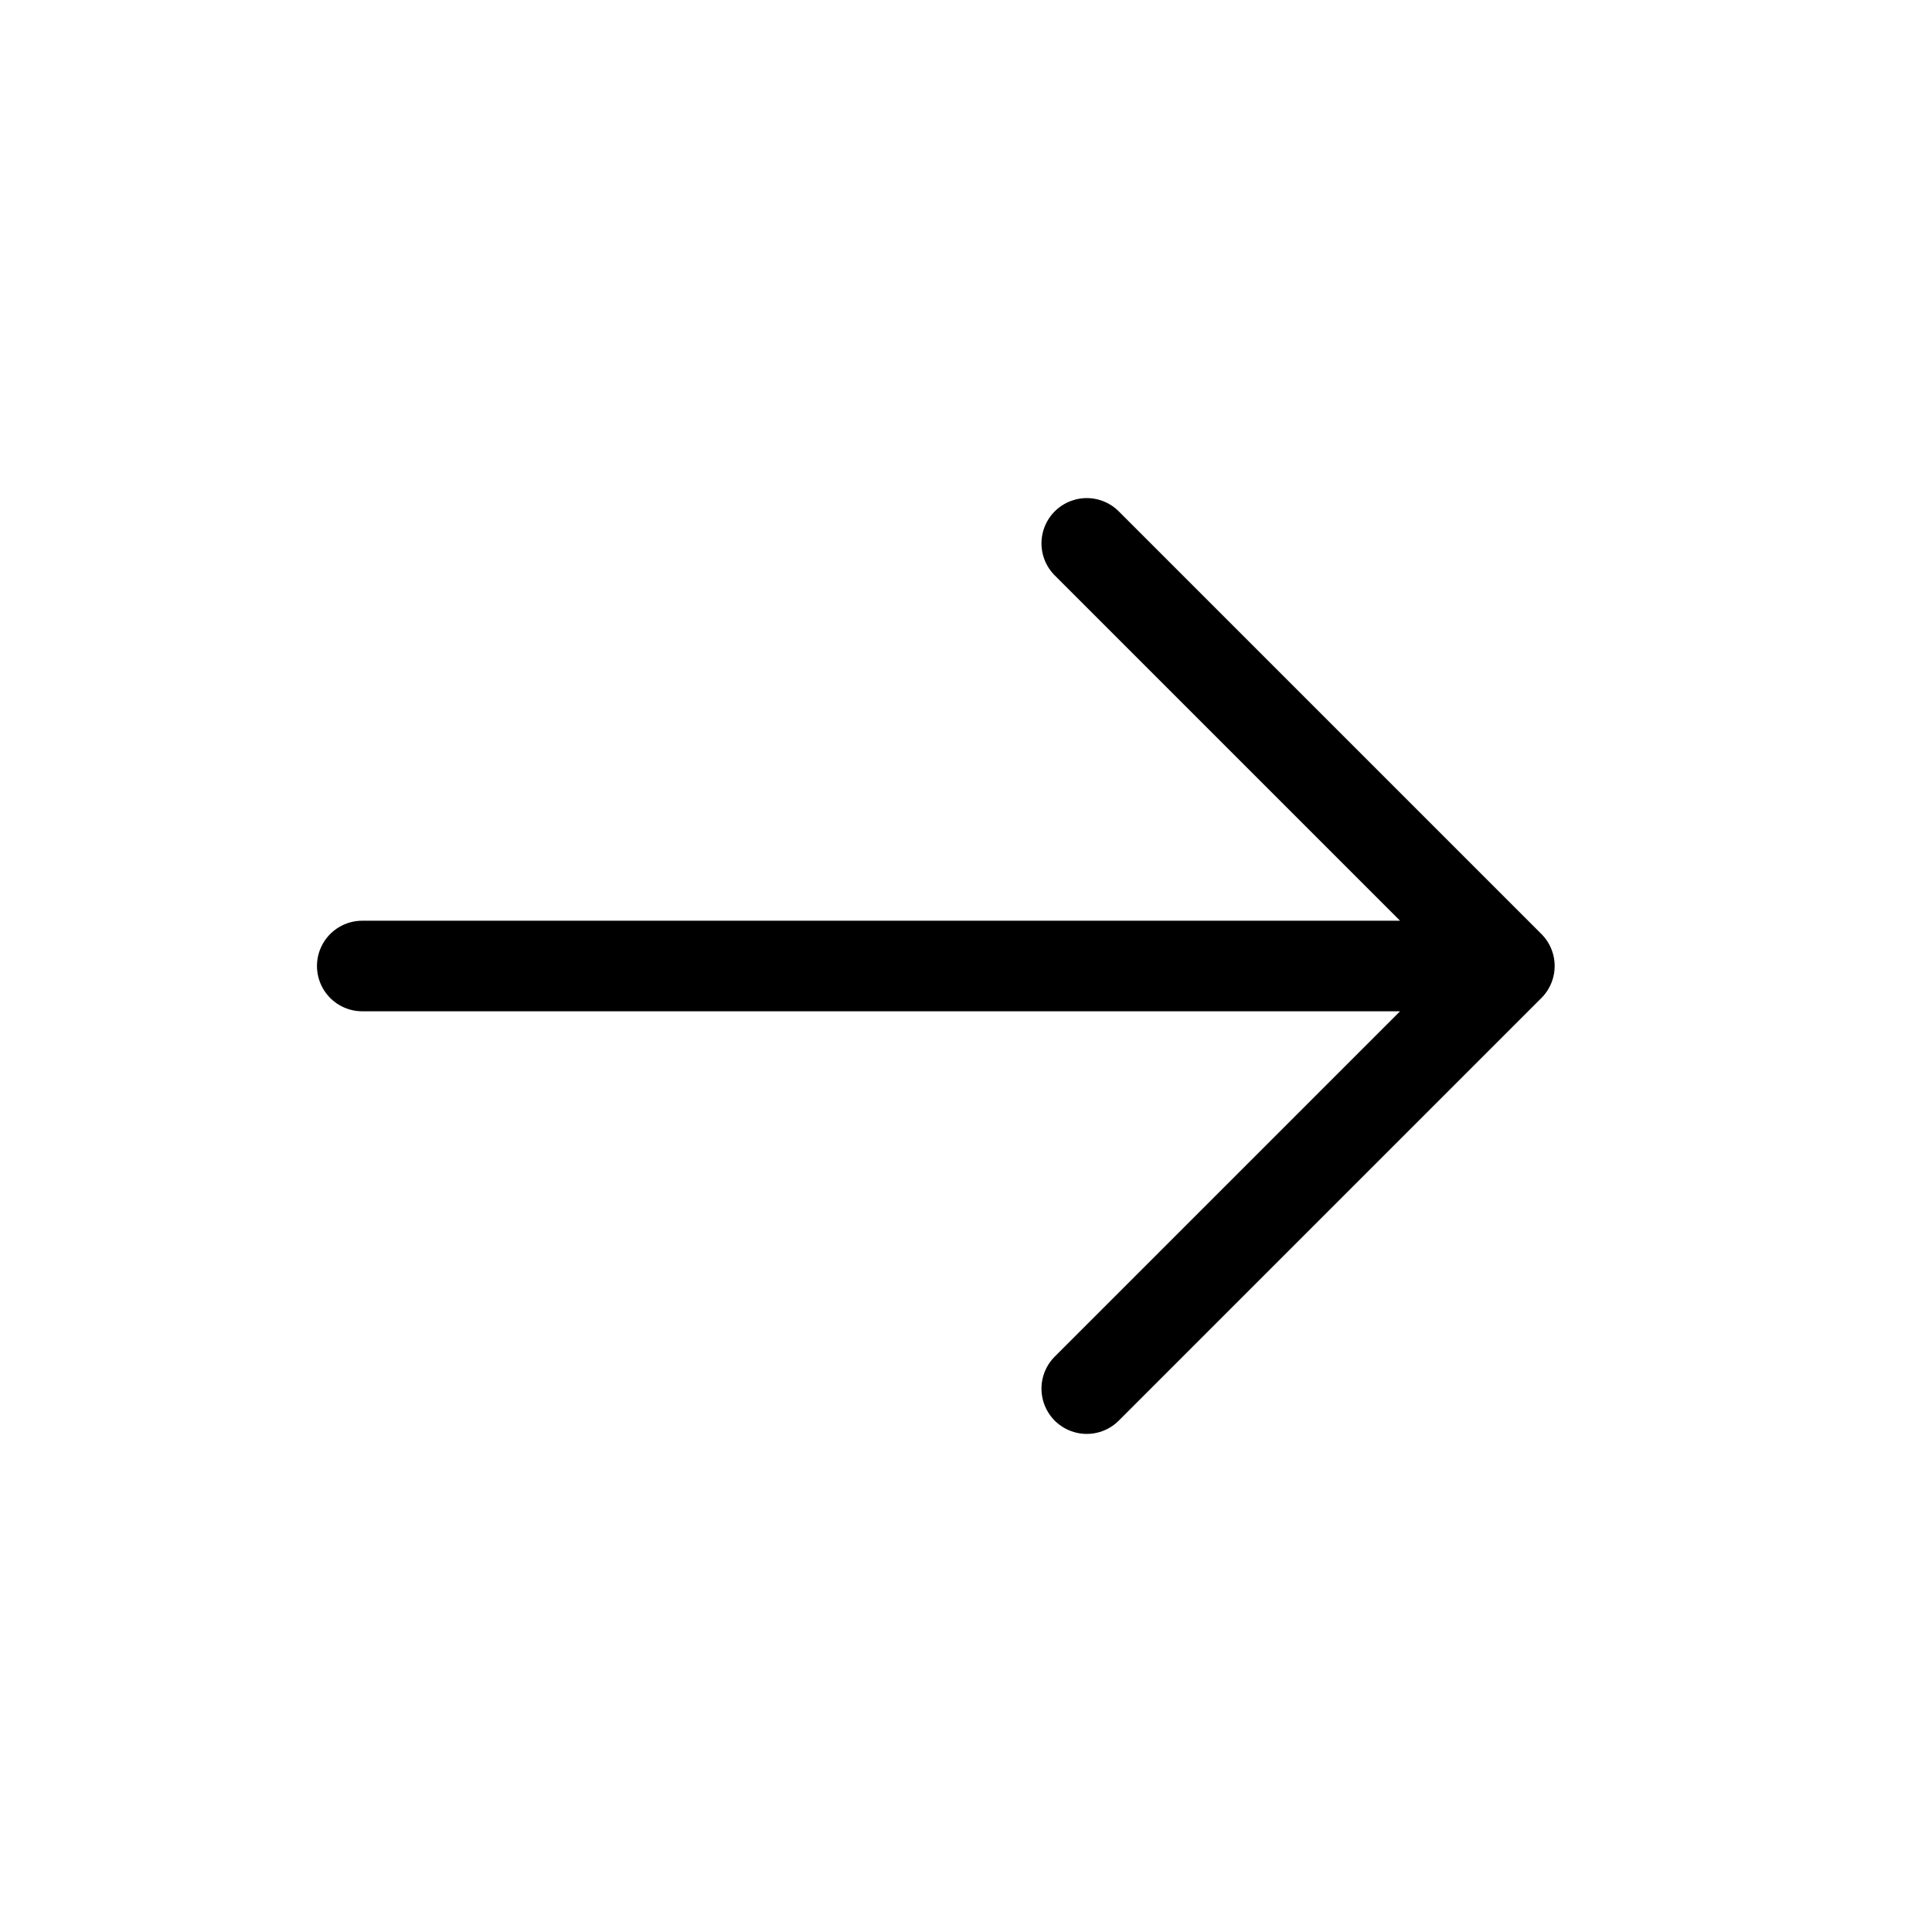
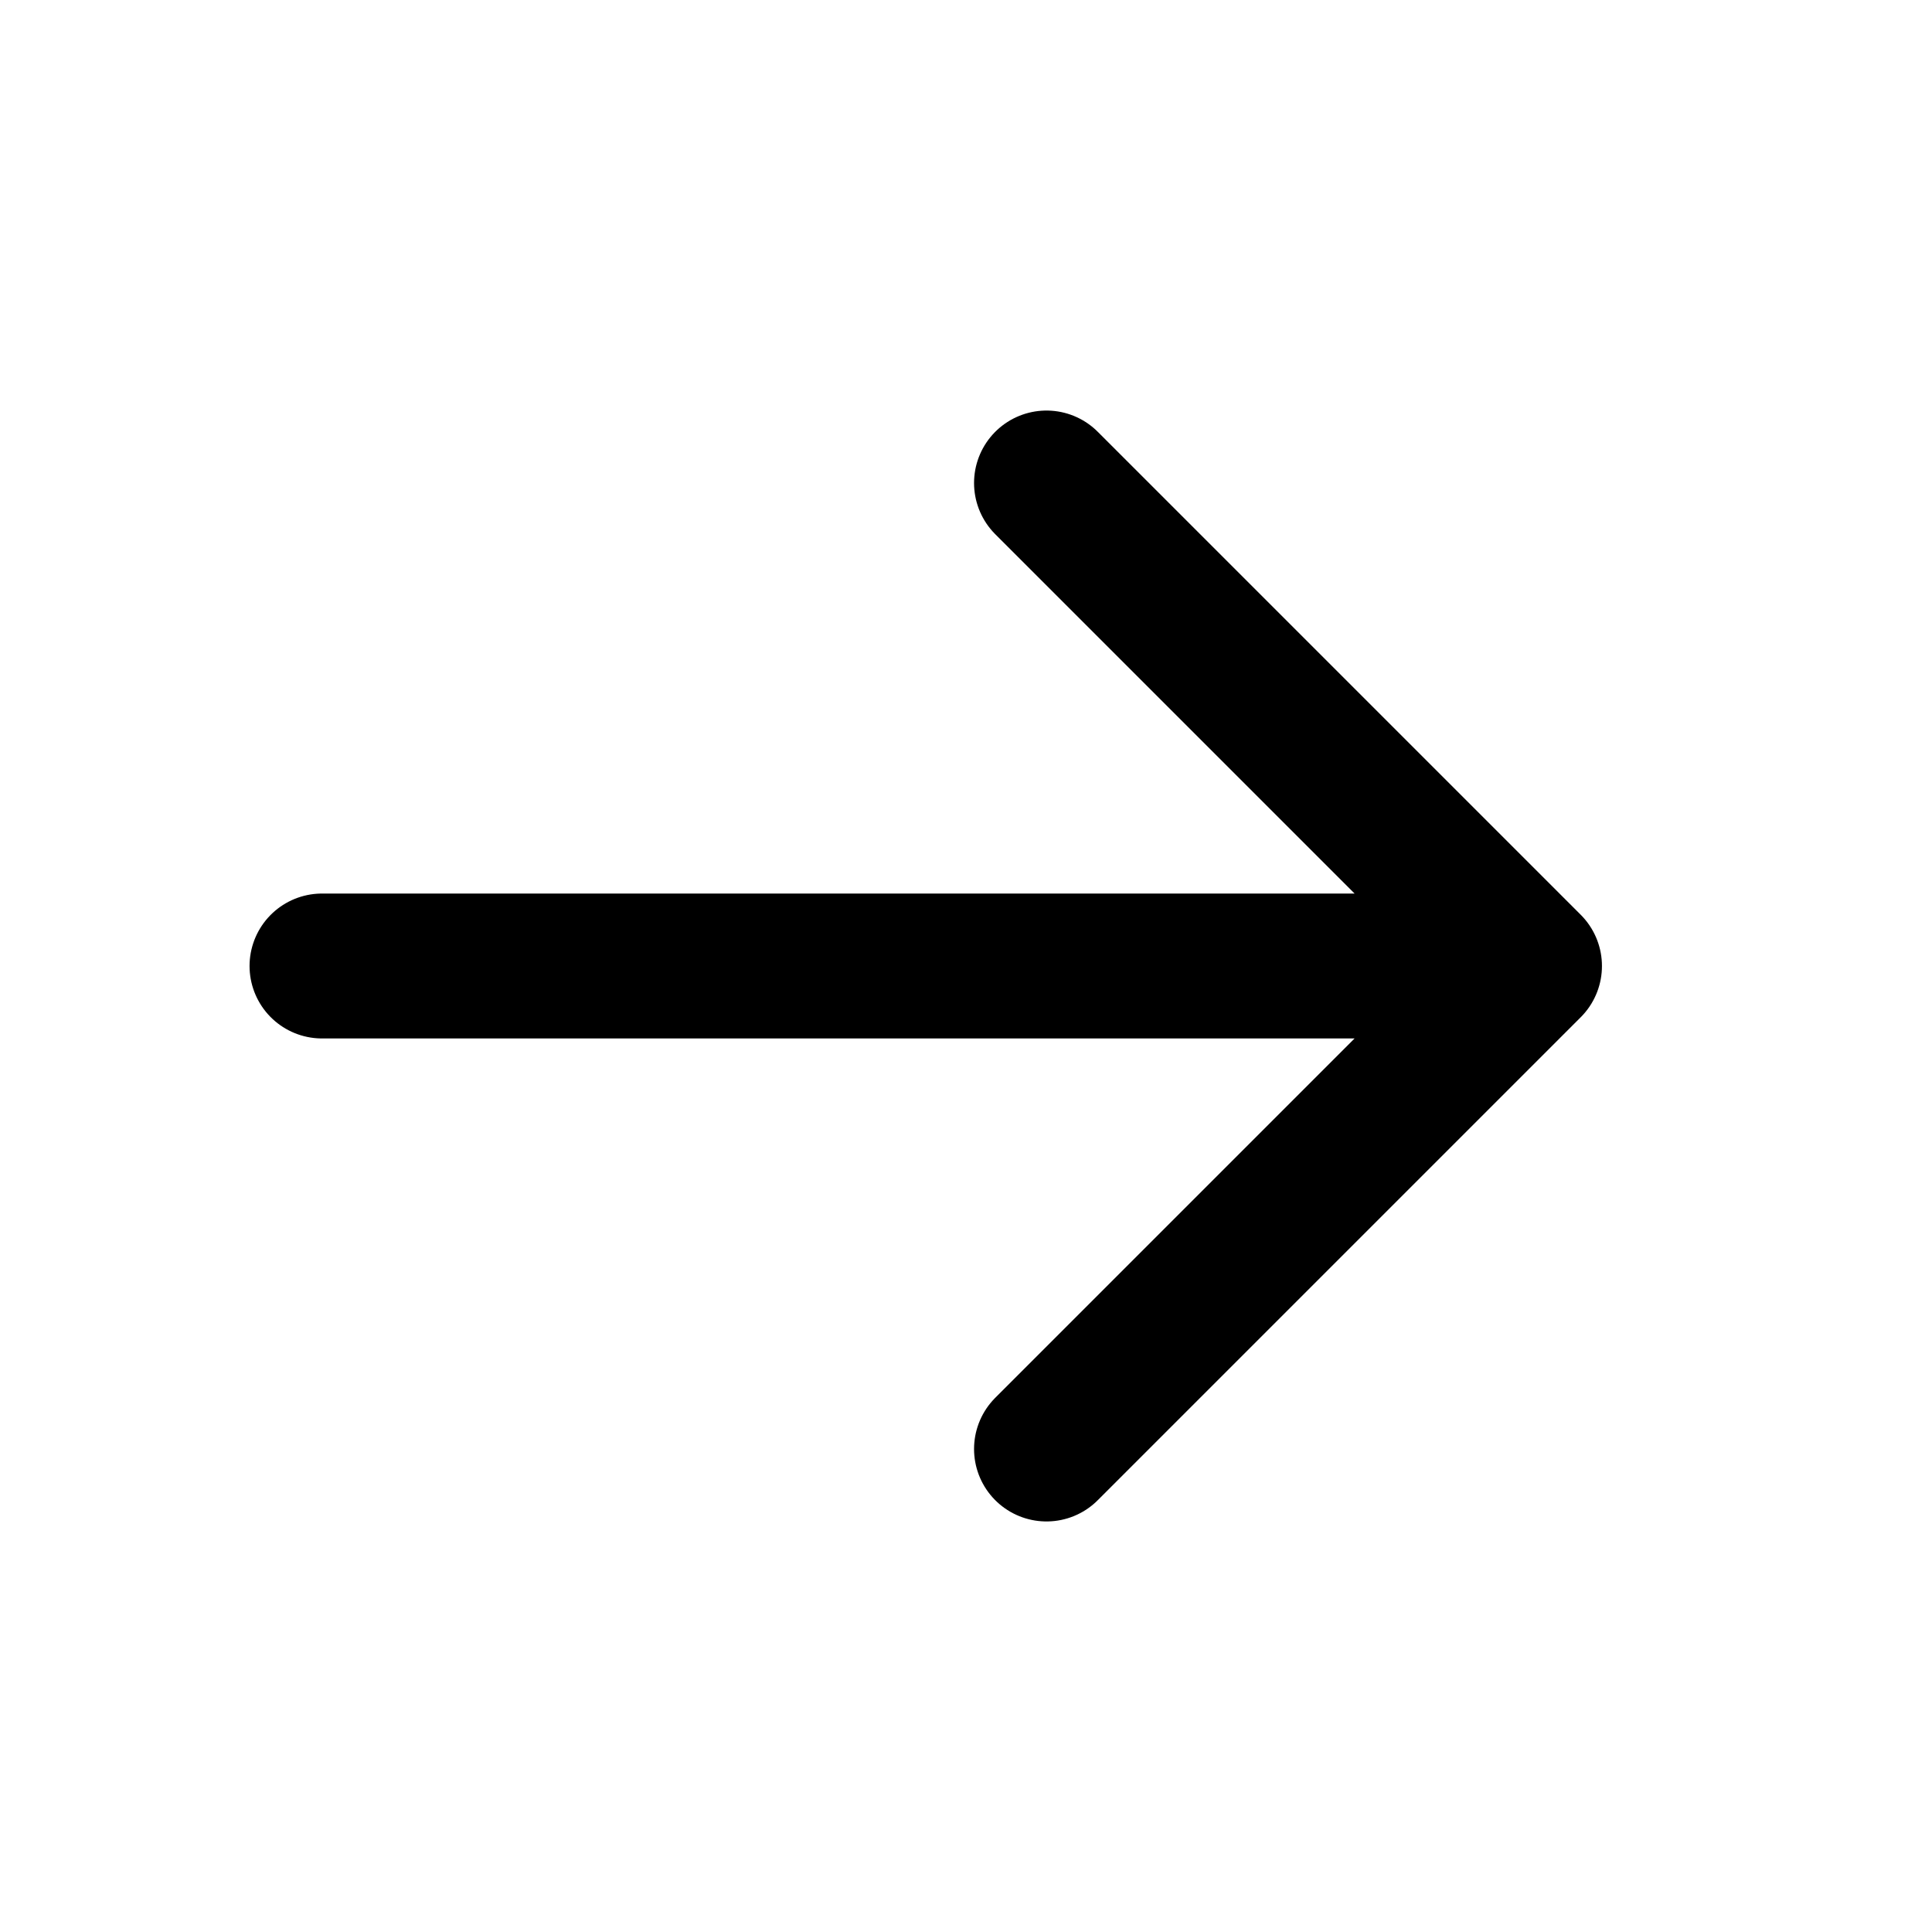
- <svg xmlns="http://www.w3.org/2000/svg" width="64" height="64" viewBox="0 0 64 64" fill="none" stroke="currentColor" stroke-width="3" stroke-linecap="round" stroke-linejoin="round">
-   <path d="M12 32h38M36 18l14 14-14 14" />
+ <svg xmlns="http://www.w3.org/2000/svg" width="24" height="24" viewBox="0 0 24 24" fill="none" stroke="currentColor" stroke-width="1.8" stroke-linecap="round" stroke-linejoin="round">
+   <path d="M4 12h15m-6-6 6 6-6 6" />
</svg>
